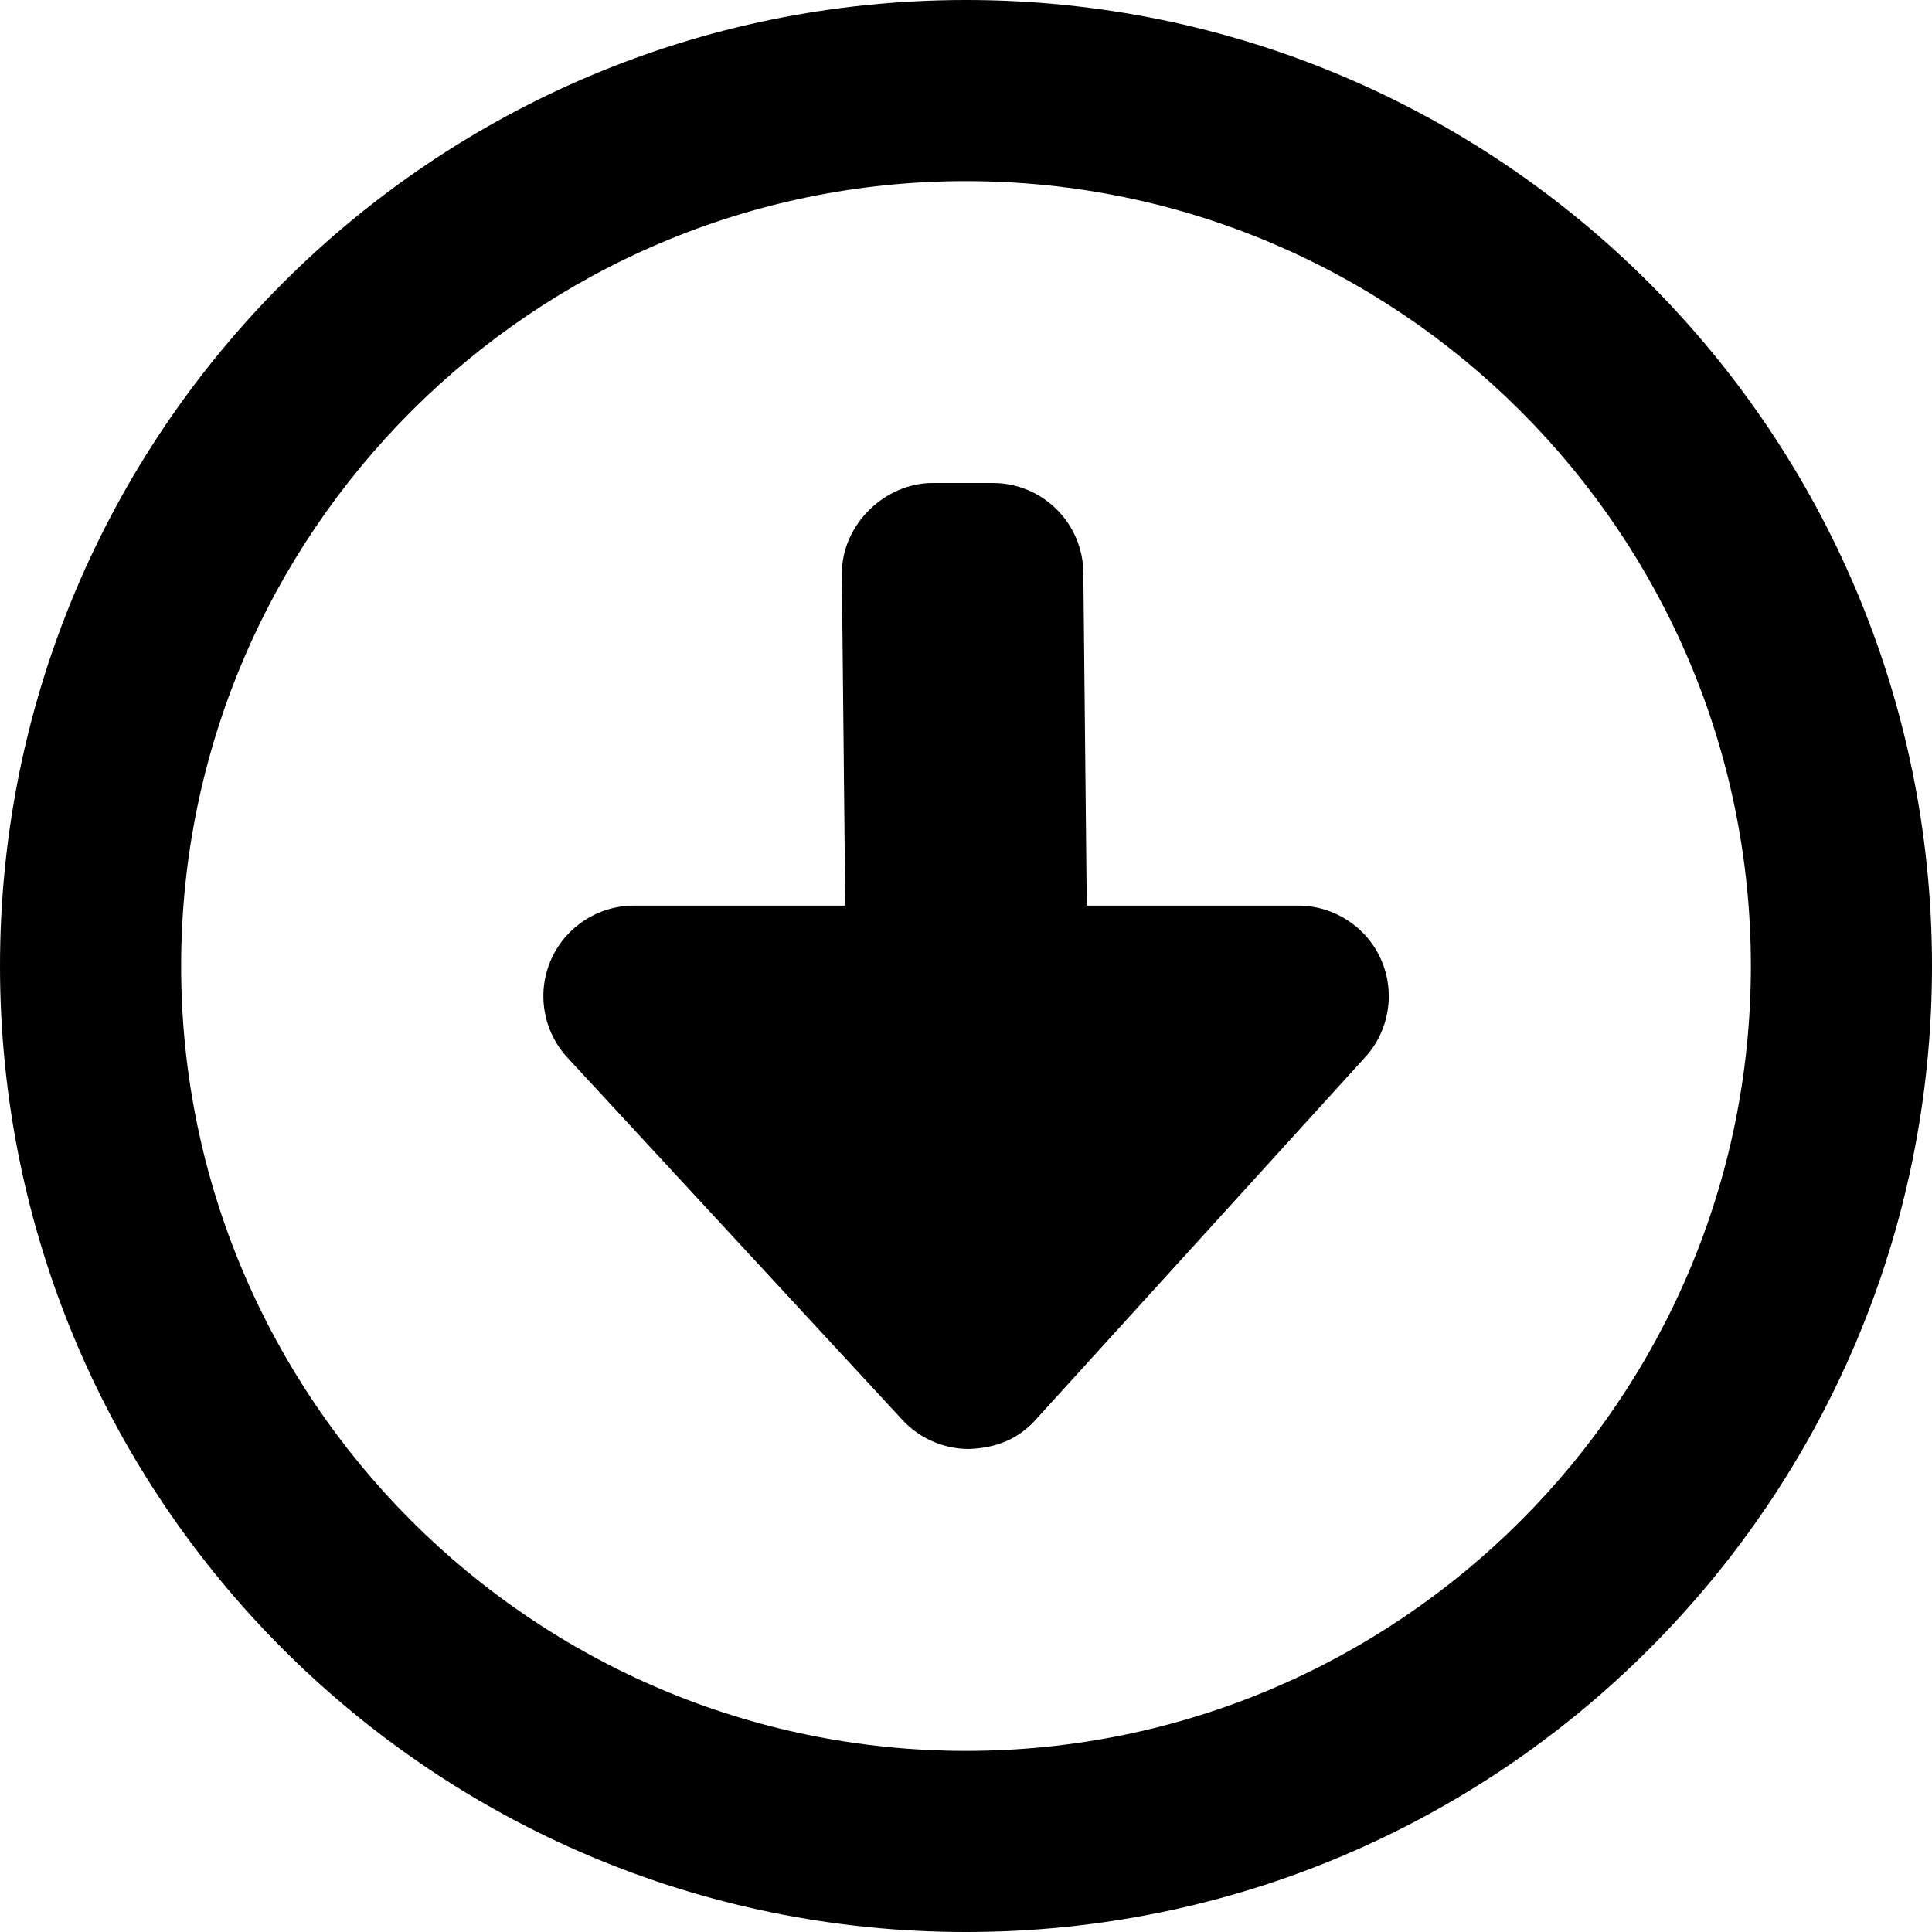
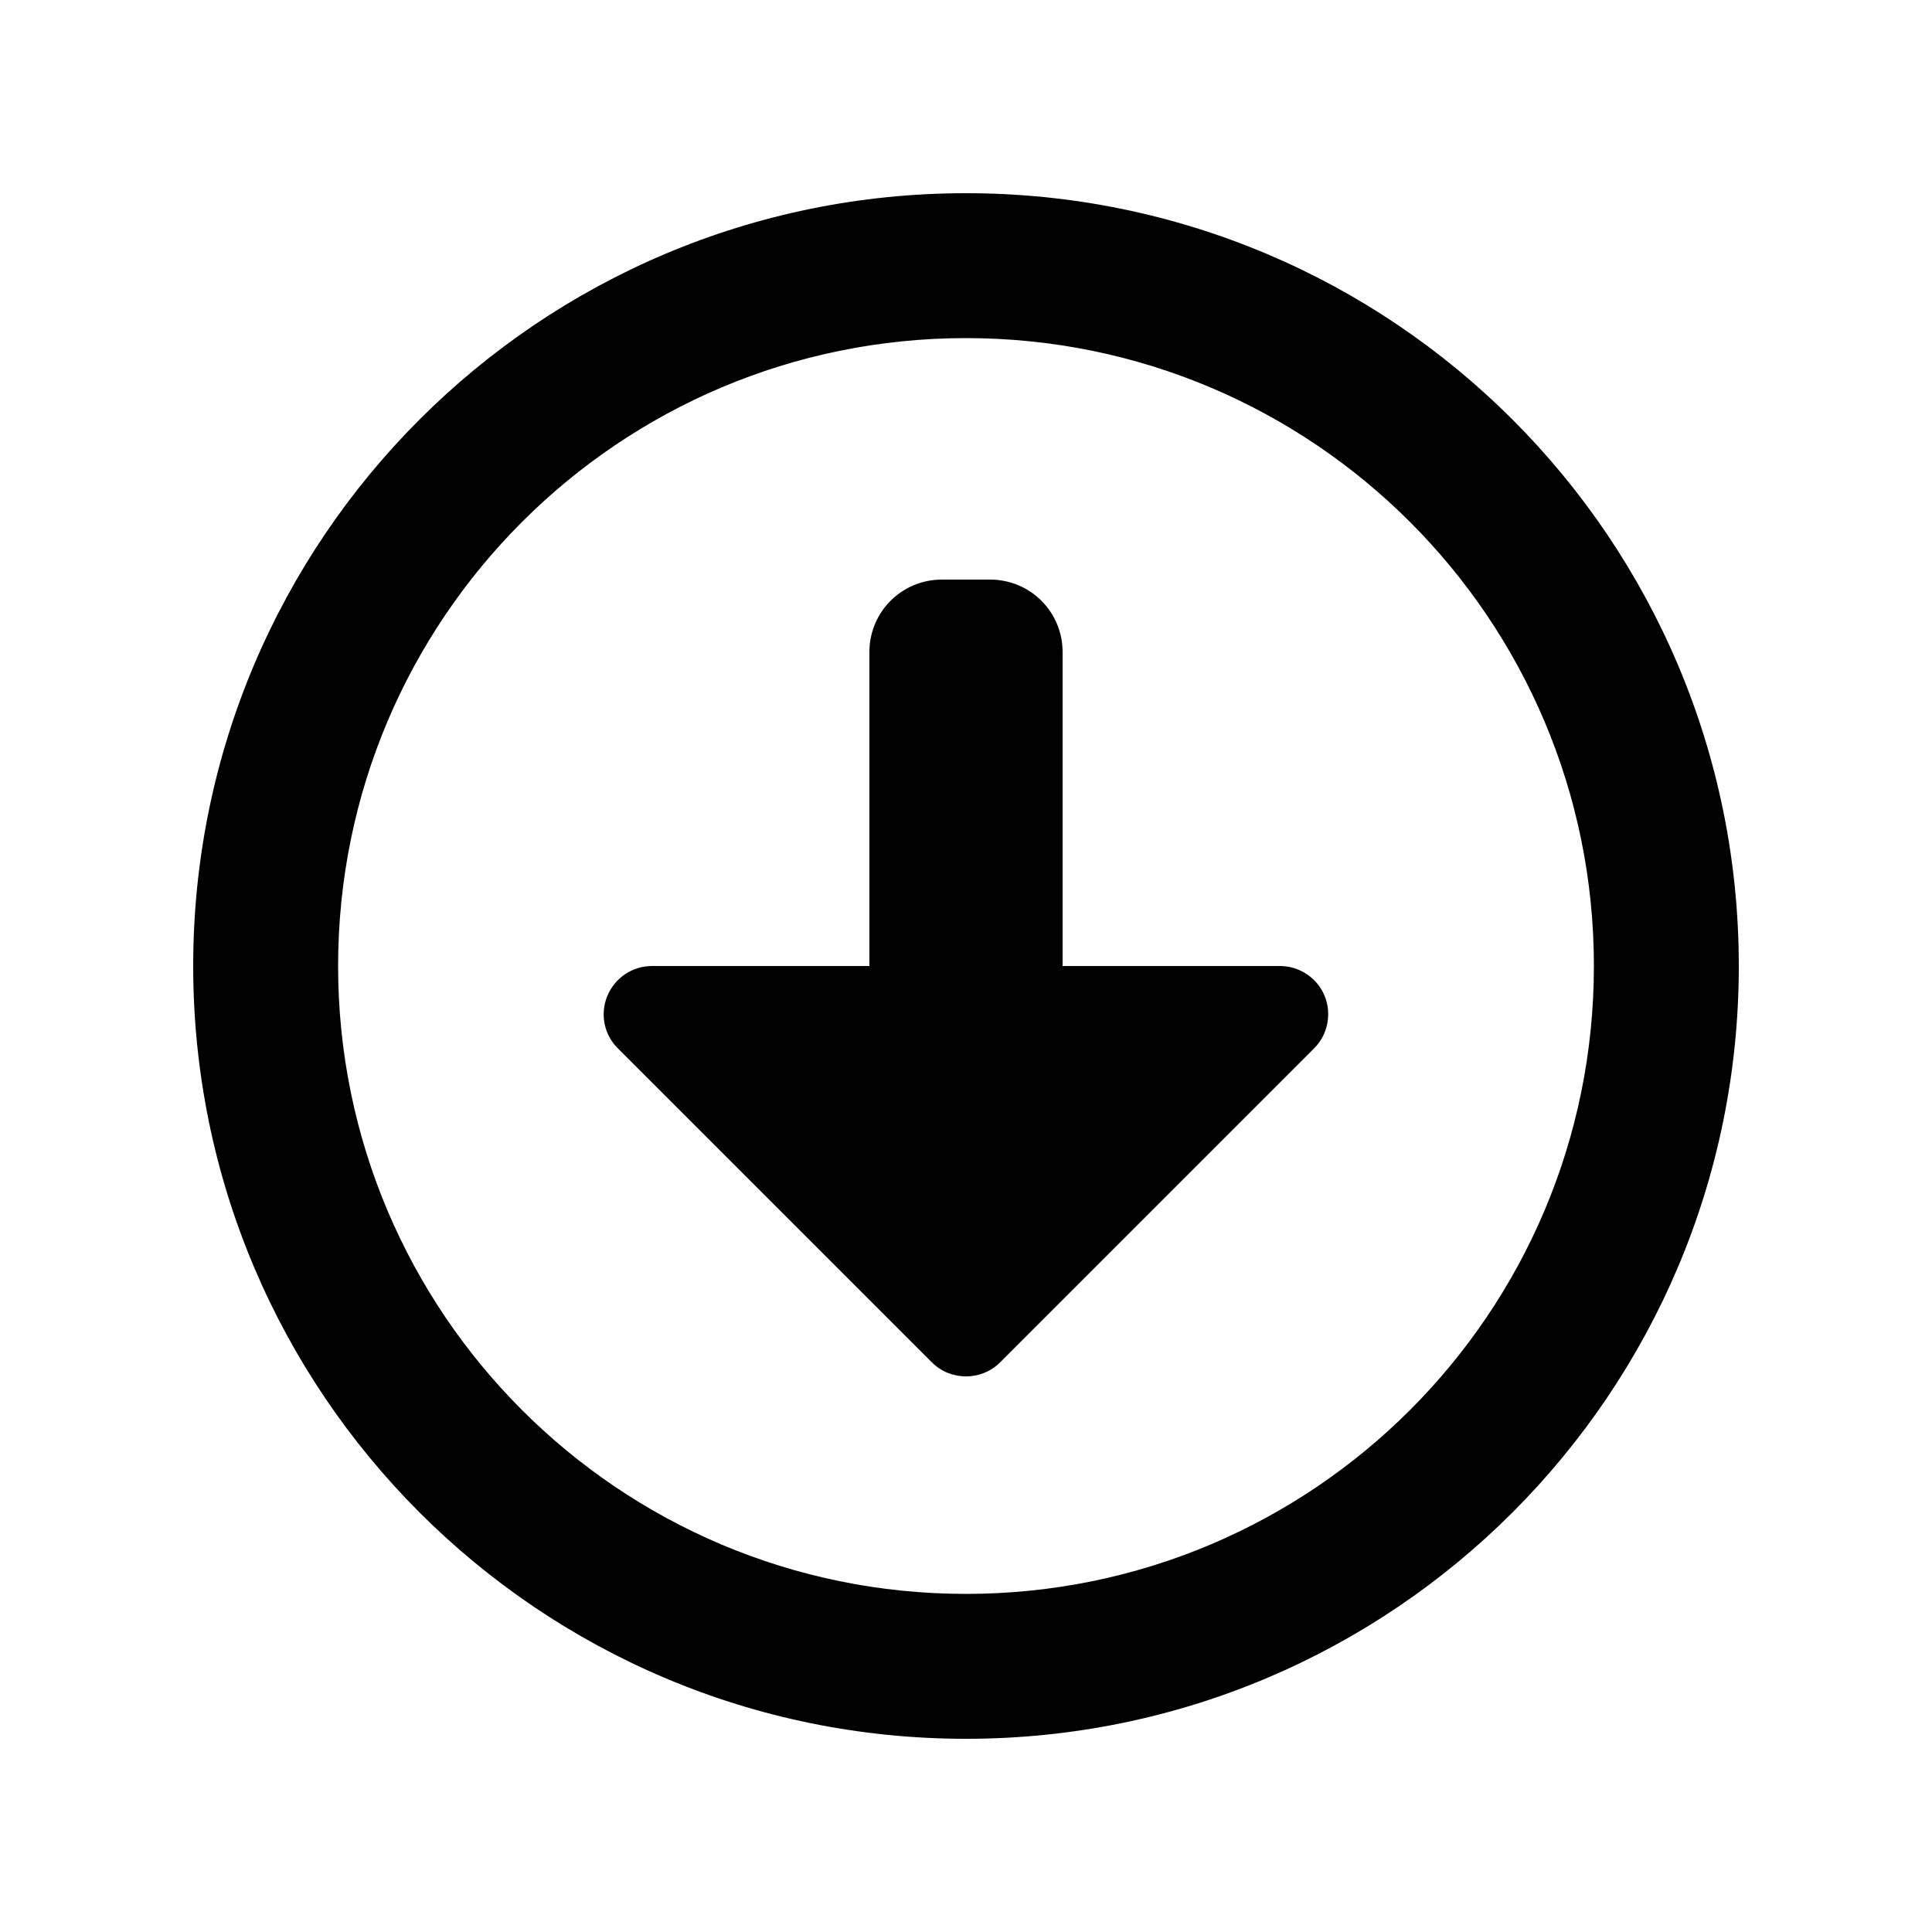
- <svg xmlns="http://www.w3.org/2000/svg" viewBox="0 0 512 512">
-   <path d="M344 240h-56L287.1 152c0-13.25-10.75-24-24-24h-16C234.7 128 223.1 138.8 223.1 152L224 240h-56c-9.531 0-18.16 5.656-22 14.38C142.2 263.1 143.9 273.3 150.4 280.3l88.75 96C243.7 381.2 250.1 384 256.8 384c7.781-.312 13.25-2.875 17.75-7.844l87.25-96c6.406-7.031 8.031-17.19 4.188-25.88S353.5 240 344 240zM256 0C114.6 0 0 114.6 0 256s114.6 256 256 256s256-114.6 256-256S397.4 0 256 0zM256 464c-114.7 0-208-93.31-208-208S141.3 48 256 48s208 93.31 208 208S370.7 464 256 464z" />
+ <svg xmlns="http://www.w3.org/2000/svg" viewBox="0 0 640 640">
+   <path d="M320 528C205.1 528 112 434.9 112 320C112 205.1 205.1 112 320 112C434.9 112 528 205.1 528 320C528 434.9 434.9 528 320 528zM320 64C178.6 64 64 178.6 64 320C64 461.4 178.6 576 320 576C461.4 576 576 461.4 576 320C576 178.6 461.4 64 320 64zM308.7 451.3C314.9 457.5 325.1 457.5 331.3 451.3L435.3 347.3C439.9 342.7 441.2 335.8 438.8 329.9C436.4 324 430.5 320 424 320L352 320L352 216C352 202.7 341.3 192 328 192L312 192C298.7 192 288 202.7 288 216L288 320L216 320C209.5 320 203.7 323.9 201.2 329.9C198.7 335.9 200.1 342.8 204.7 347.3L308.7 451.3z" />
</svg>
